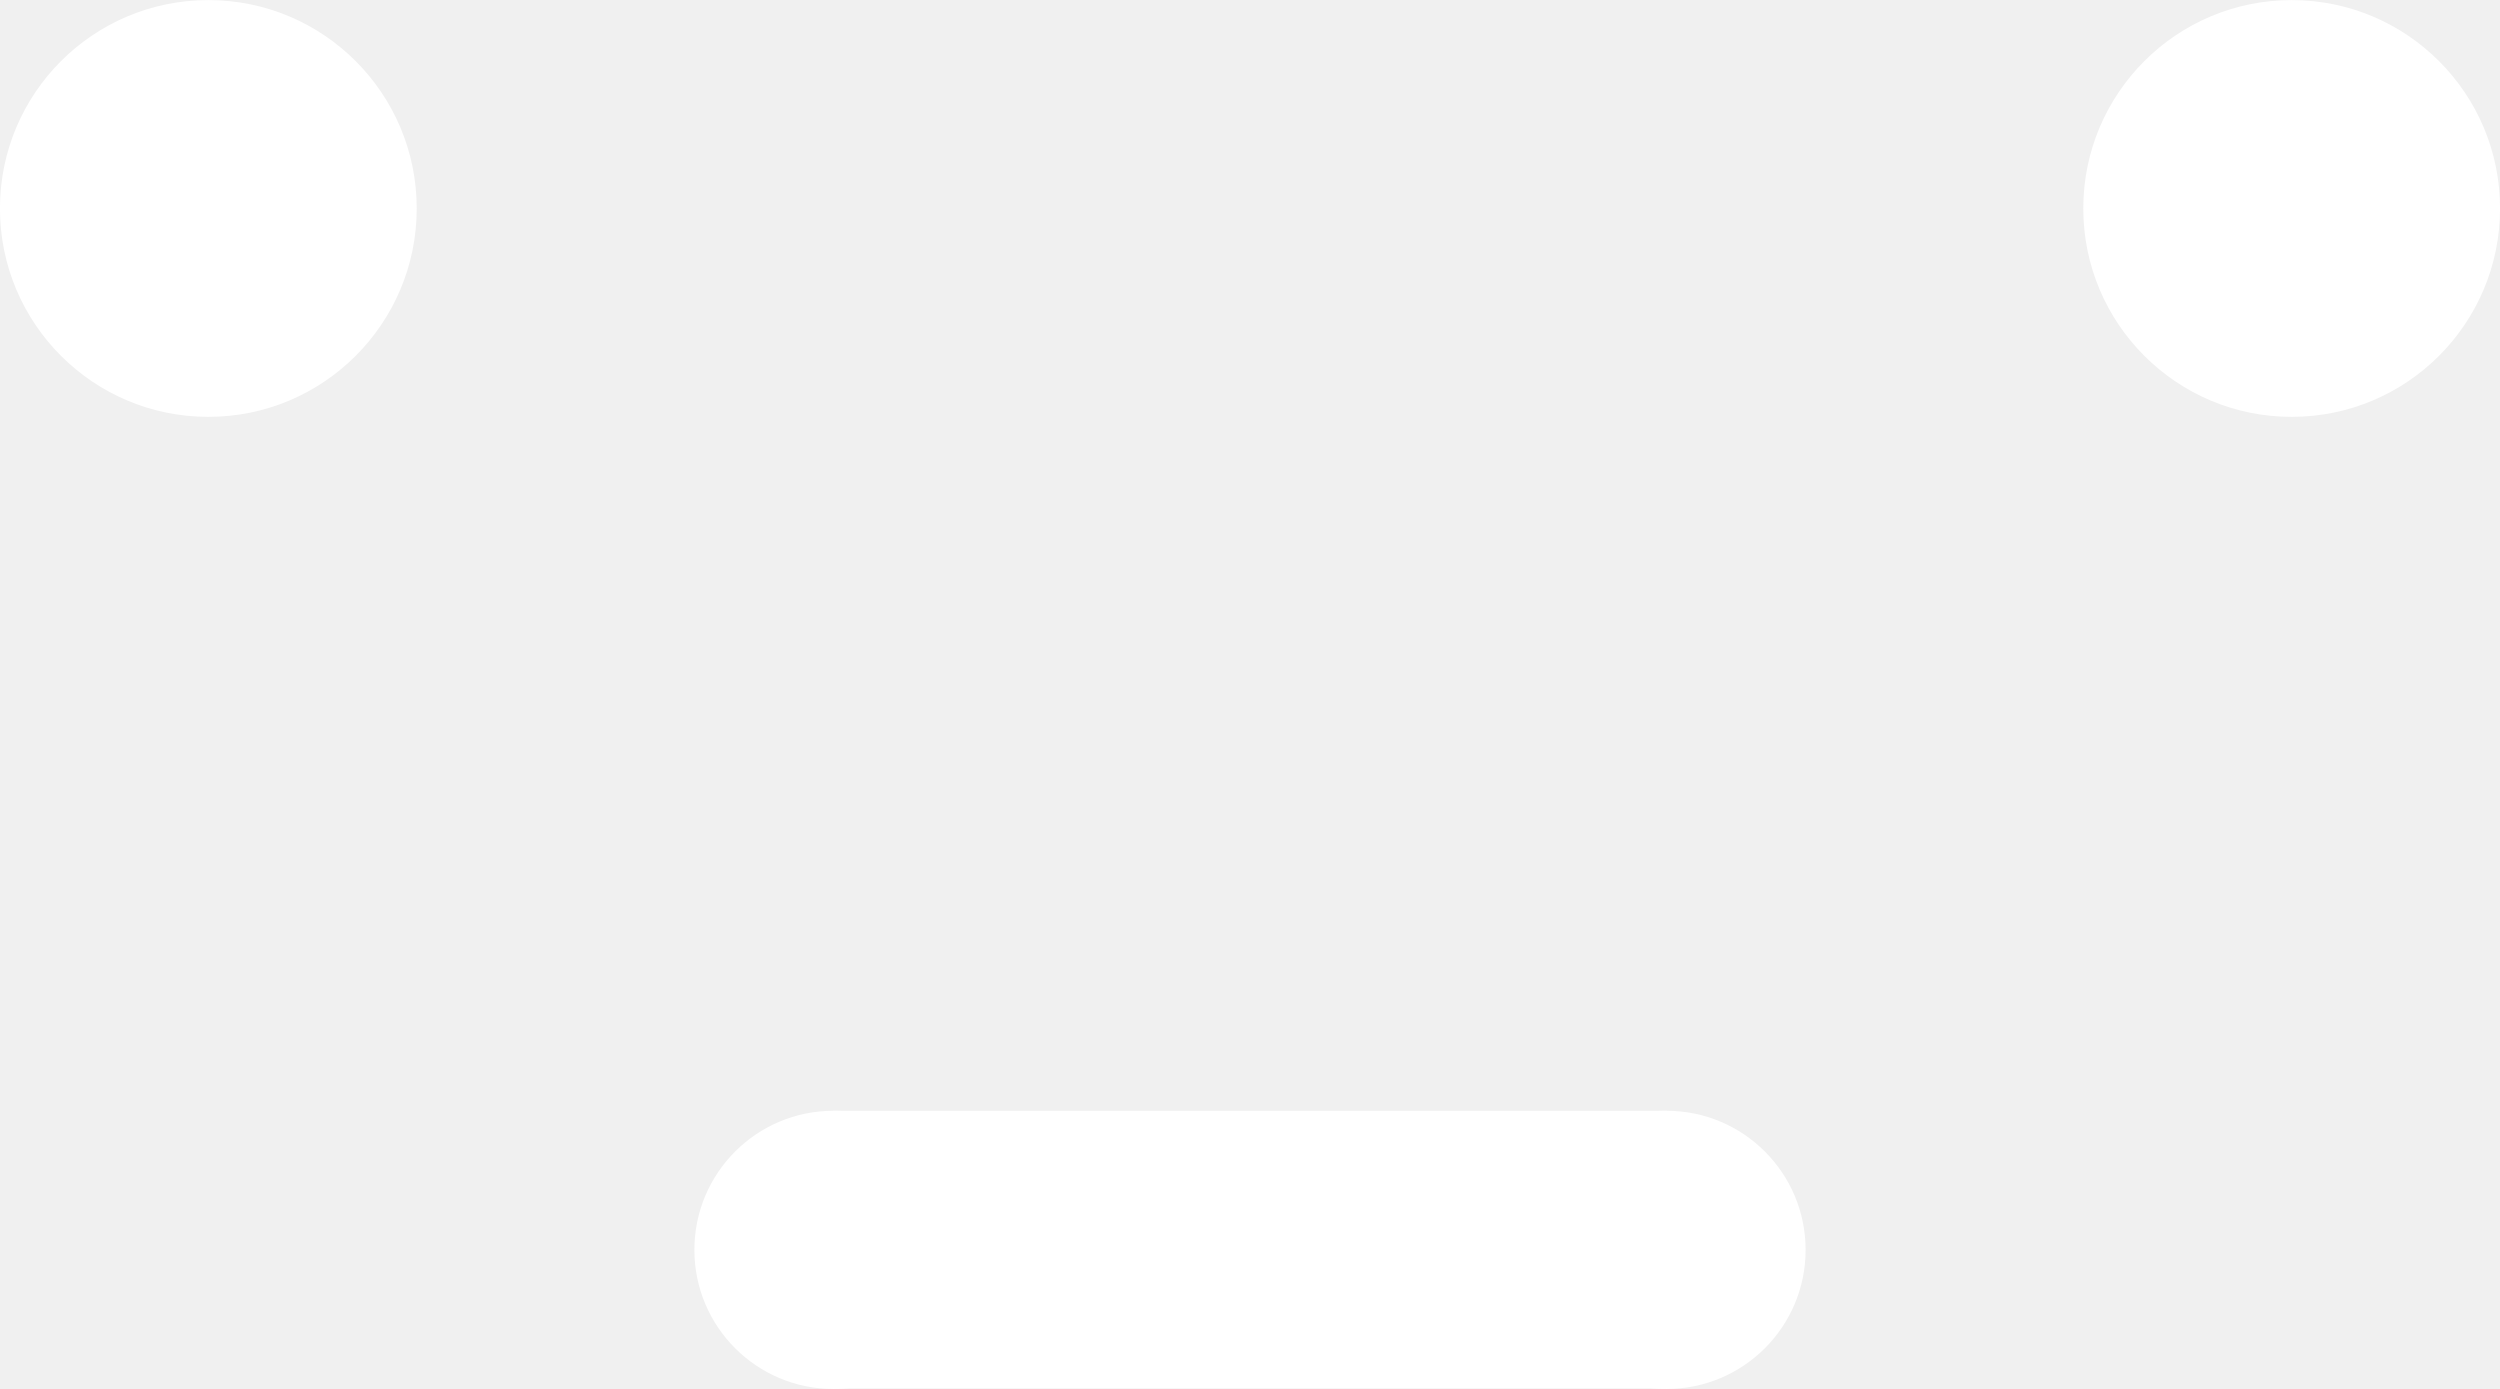
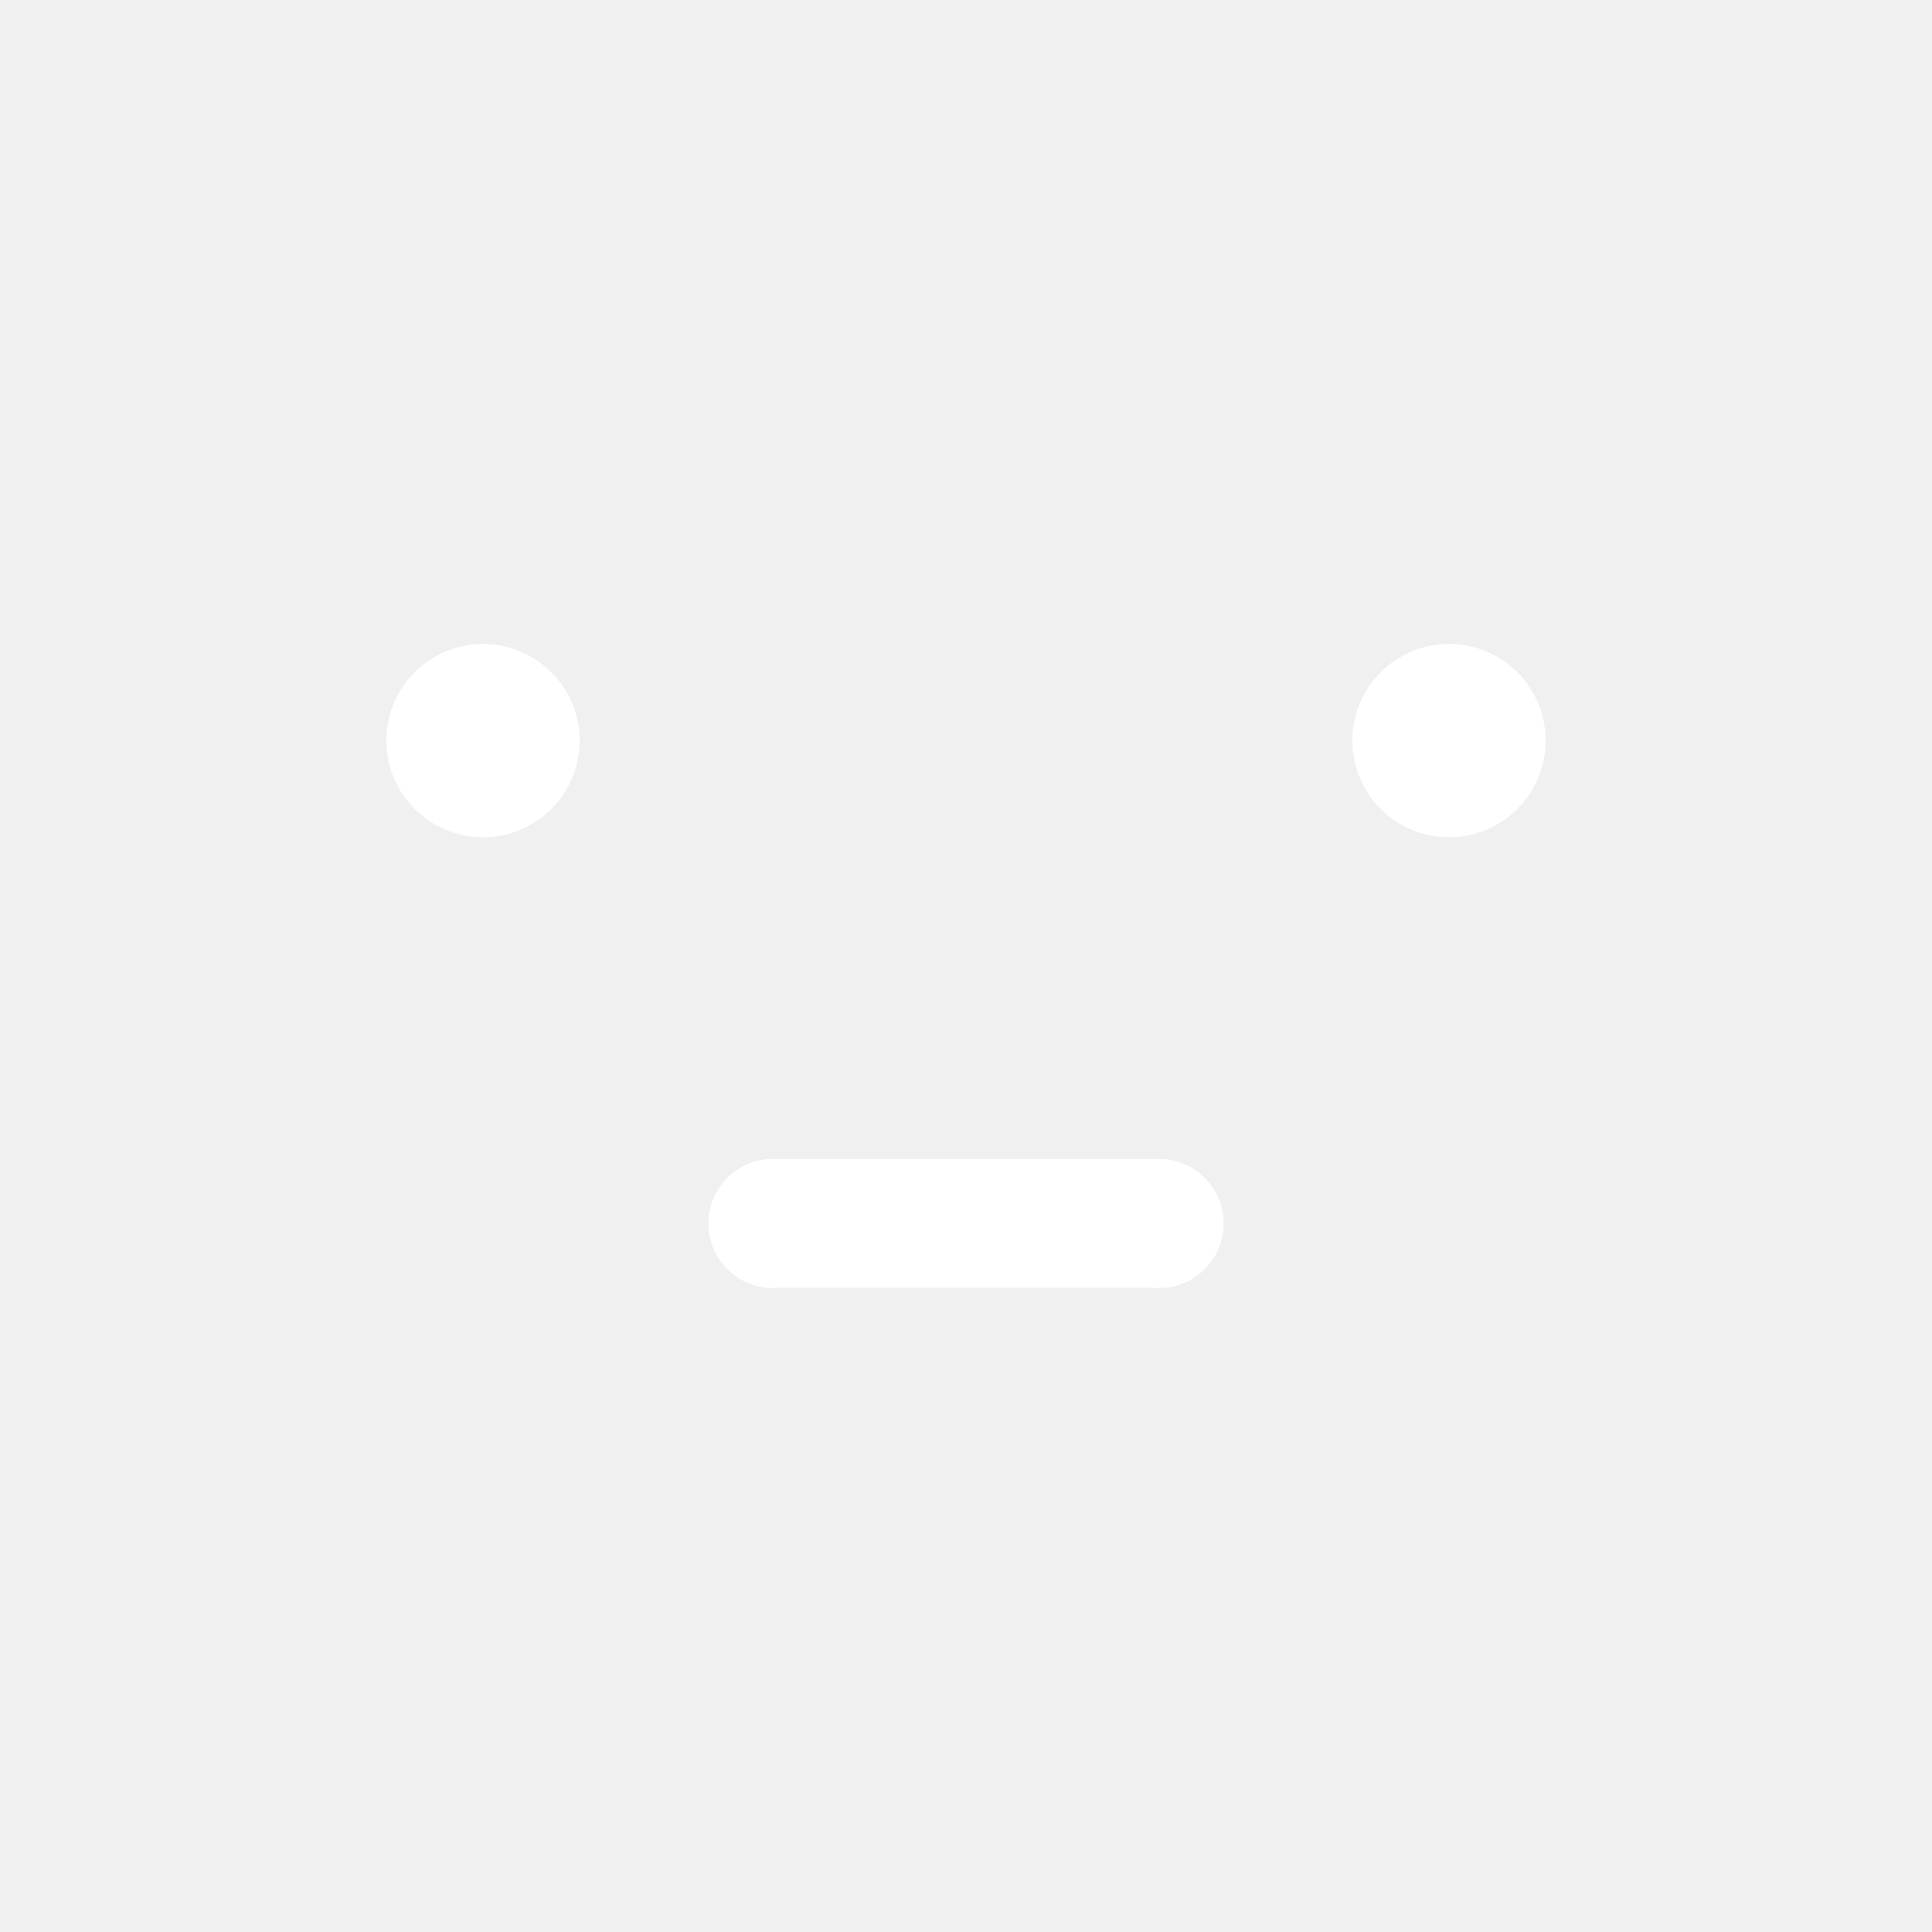
- <svg xmlns="http://www.w3.org/2000/svg" width="18" height="10" viewBox="0 0 4.762 2.646" version="1.1" id="svg5">
+ <svg xmlns="http://www.w3.org/2000/svg" width="30" height="30" viewBox="0 0 7.937 7.938" version="1.1" id="svg5">
  <defs id="defs2" />
-   <g id="layer1" transform="translate(-1.5875,-2.645833)">
+   <g id="layer1">
    <circle style="fill:#ffffff;stroke-width:0.039" id="path636" cx="1.984" cy="3.043" r="0.397" />
    <circle style="fill:#ffffff;stroke-width:0.039" id="path636-8" cx="5.953" cy="3.043" r="0.397" />
    <rect style="fill:#ffffff;stroke-width:0.205" id="rect906" width="1.587" height="0.529" x="3.175" y="4.762" />
    <circle style="fill:#ffffff;stroke-width:0.132" id="path908" cx="3.175" cy="5.027" r="0.265" />
    <circle style="fill:#ffffff;stroke-width:0.132" id="path908-9" cx="4.762" cy="5.027" r="0.265" />
  </g>
</svg>
